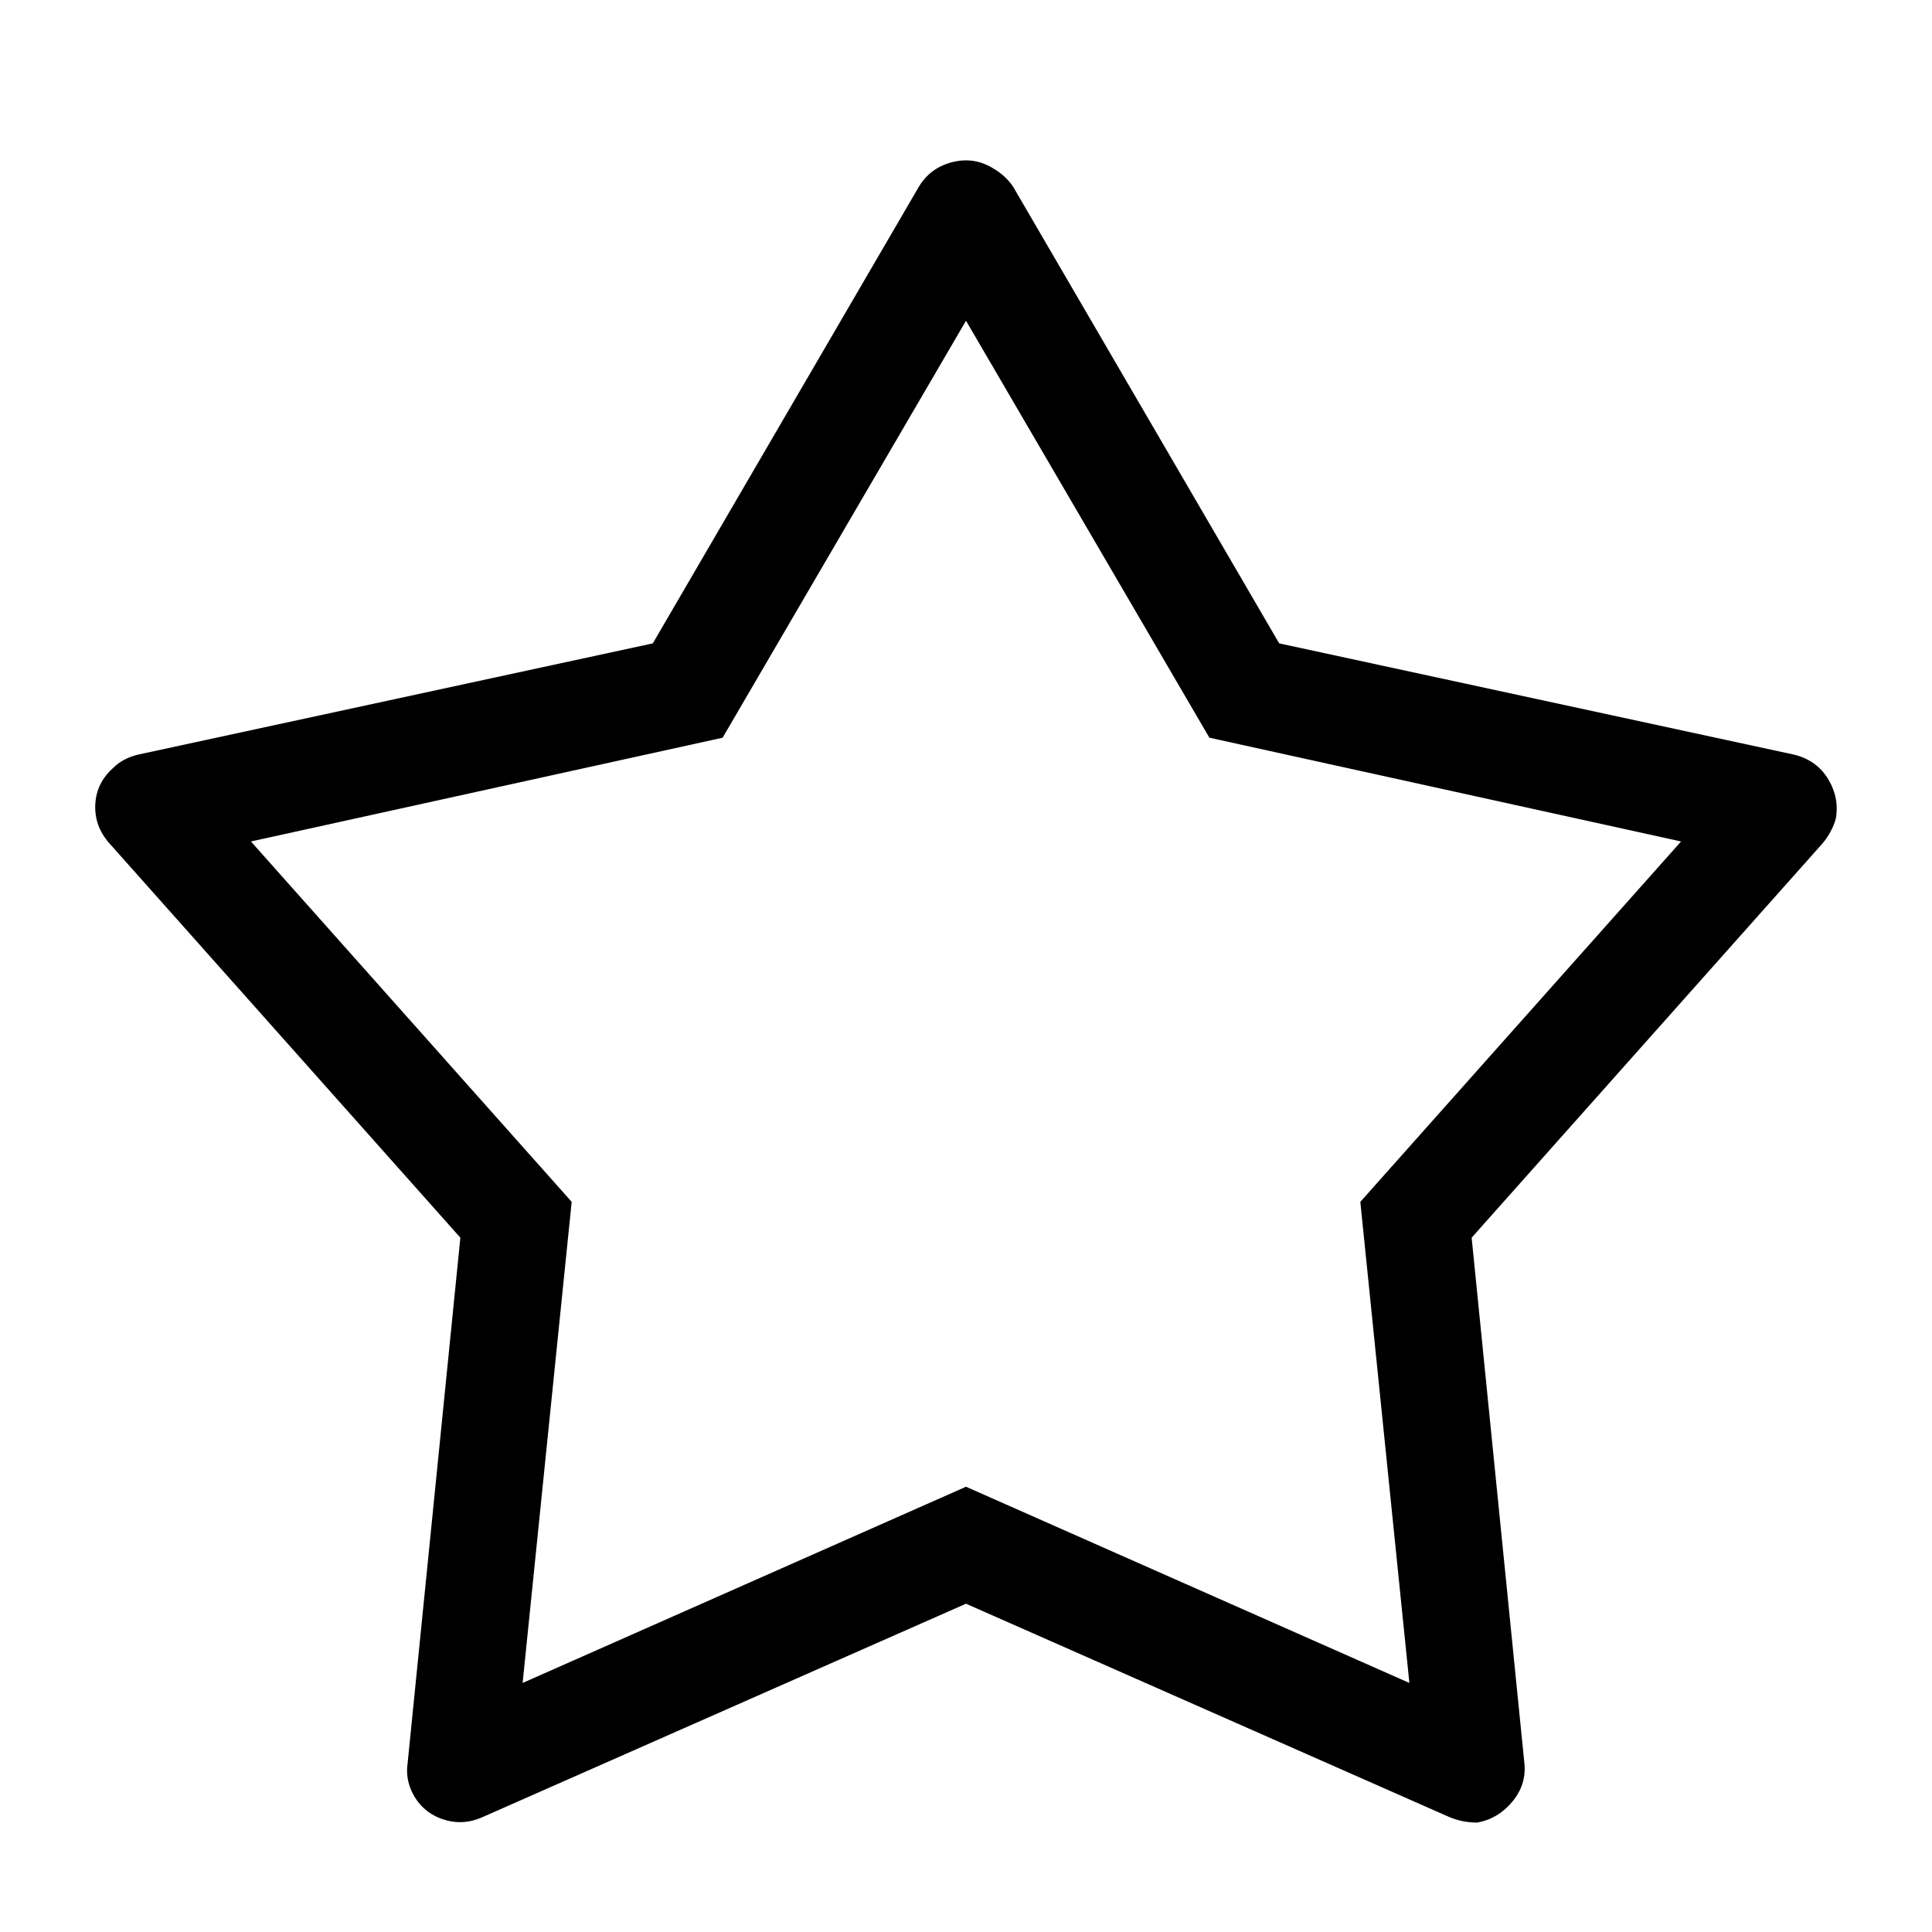
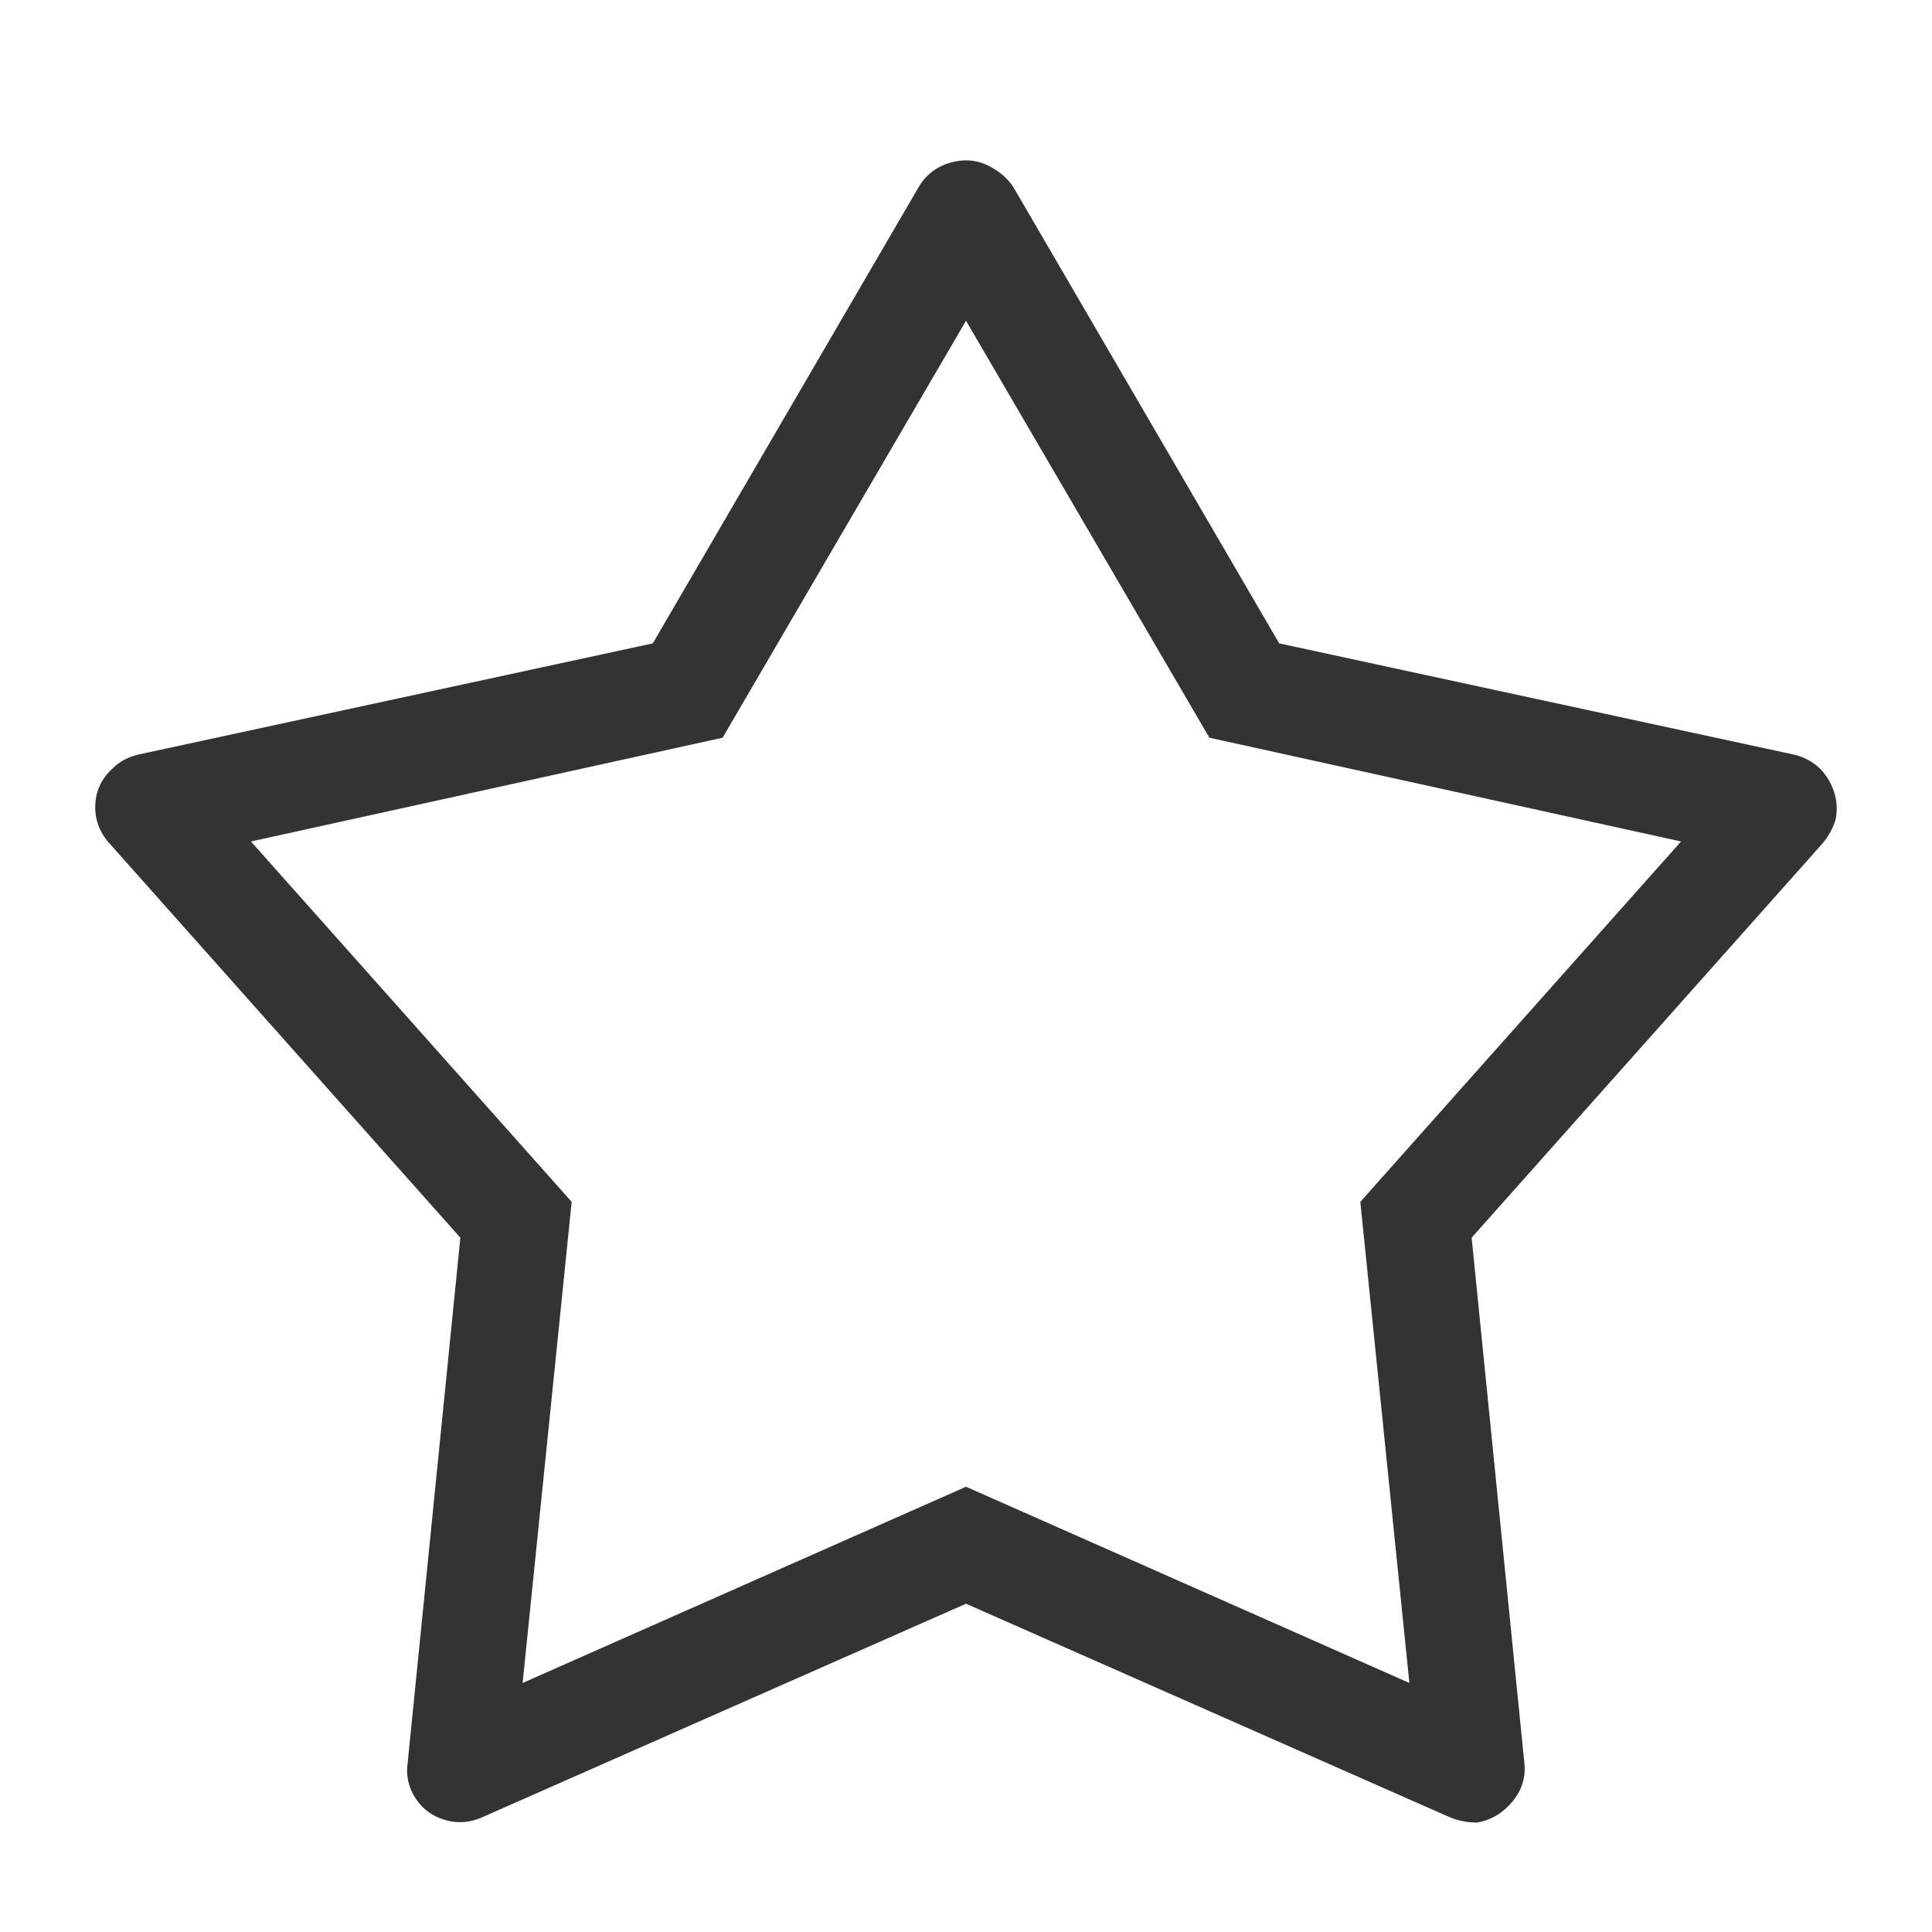
<svg xmlns="http://www.w3.org/2000/svg" viewBox="0 0 1024 1024" width="32" height="32">
-   <path fill="currentColor" d="M747 892 512 788 277 892l26-255-170-191 250-55 129-221 129 221 250 55-170 191zM768 963q7 3 15 3 11-2 18.5-11t6.5-20l-28-279 186-209q5-6 7-13 2-11-4-21t-18-13l-273-59L537 99q-4-6-11-10-10-6-21.5-3T487 99L346 341 73 400q-8 2-13 7-9 8-9.5 19.5T58 447l186 209-28 279q-1 7 2 14 5 11 16 15t22-1l256-113z" />
+   <path fill="#333333" d="M747 892 512 788 277 892l26-255-170-191 250-55 129-221 129 221 250 55-170 191zM768 963q7 3 15 3 11-2 18.5-11t6.5-20l-28-279 186-209q5-6 7-13 2-11-4-21t-18-13l-273-59L537 99q-4-6-11-10-10-6-21.5-3T487 99L346 341 73 400q-8 2-13 7-9 8-9.5 19.5T58 447l186 209-28 279q-1 7 2 14 5 11 16 15t22-1l256-113z" />
</svg>
